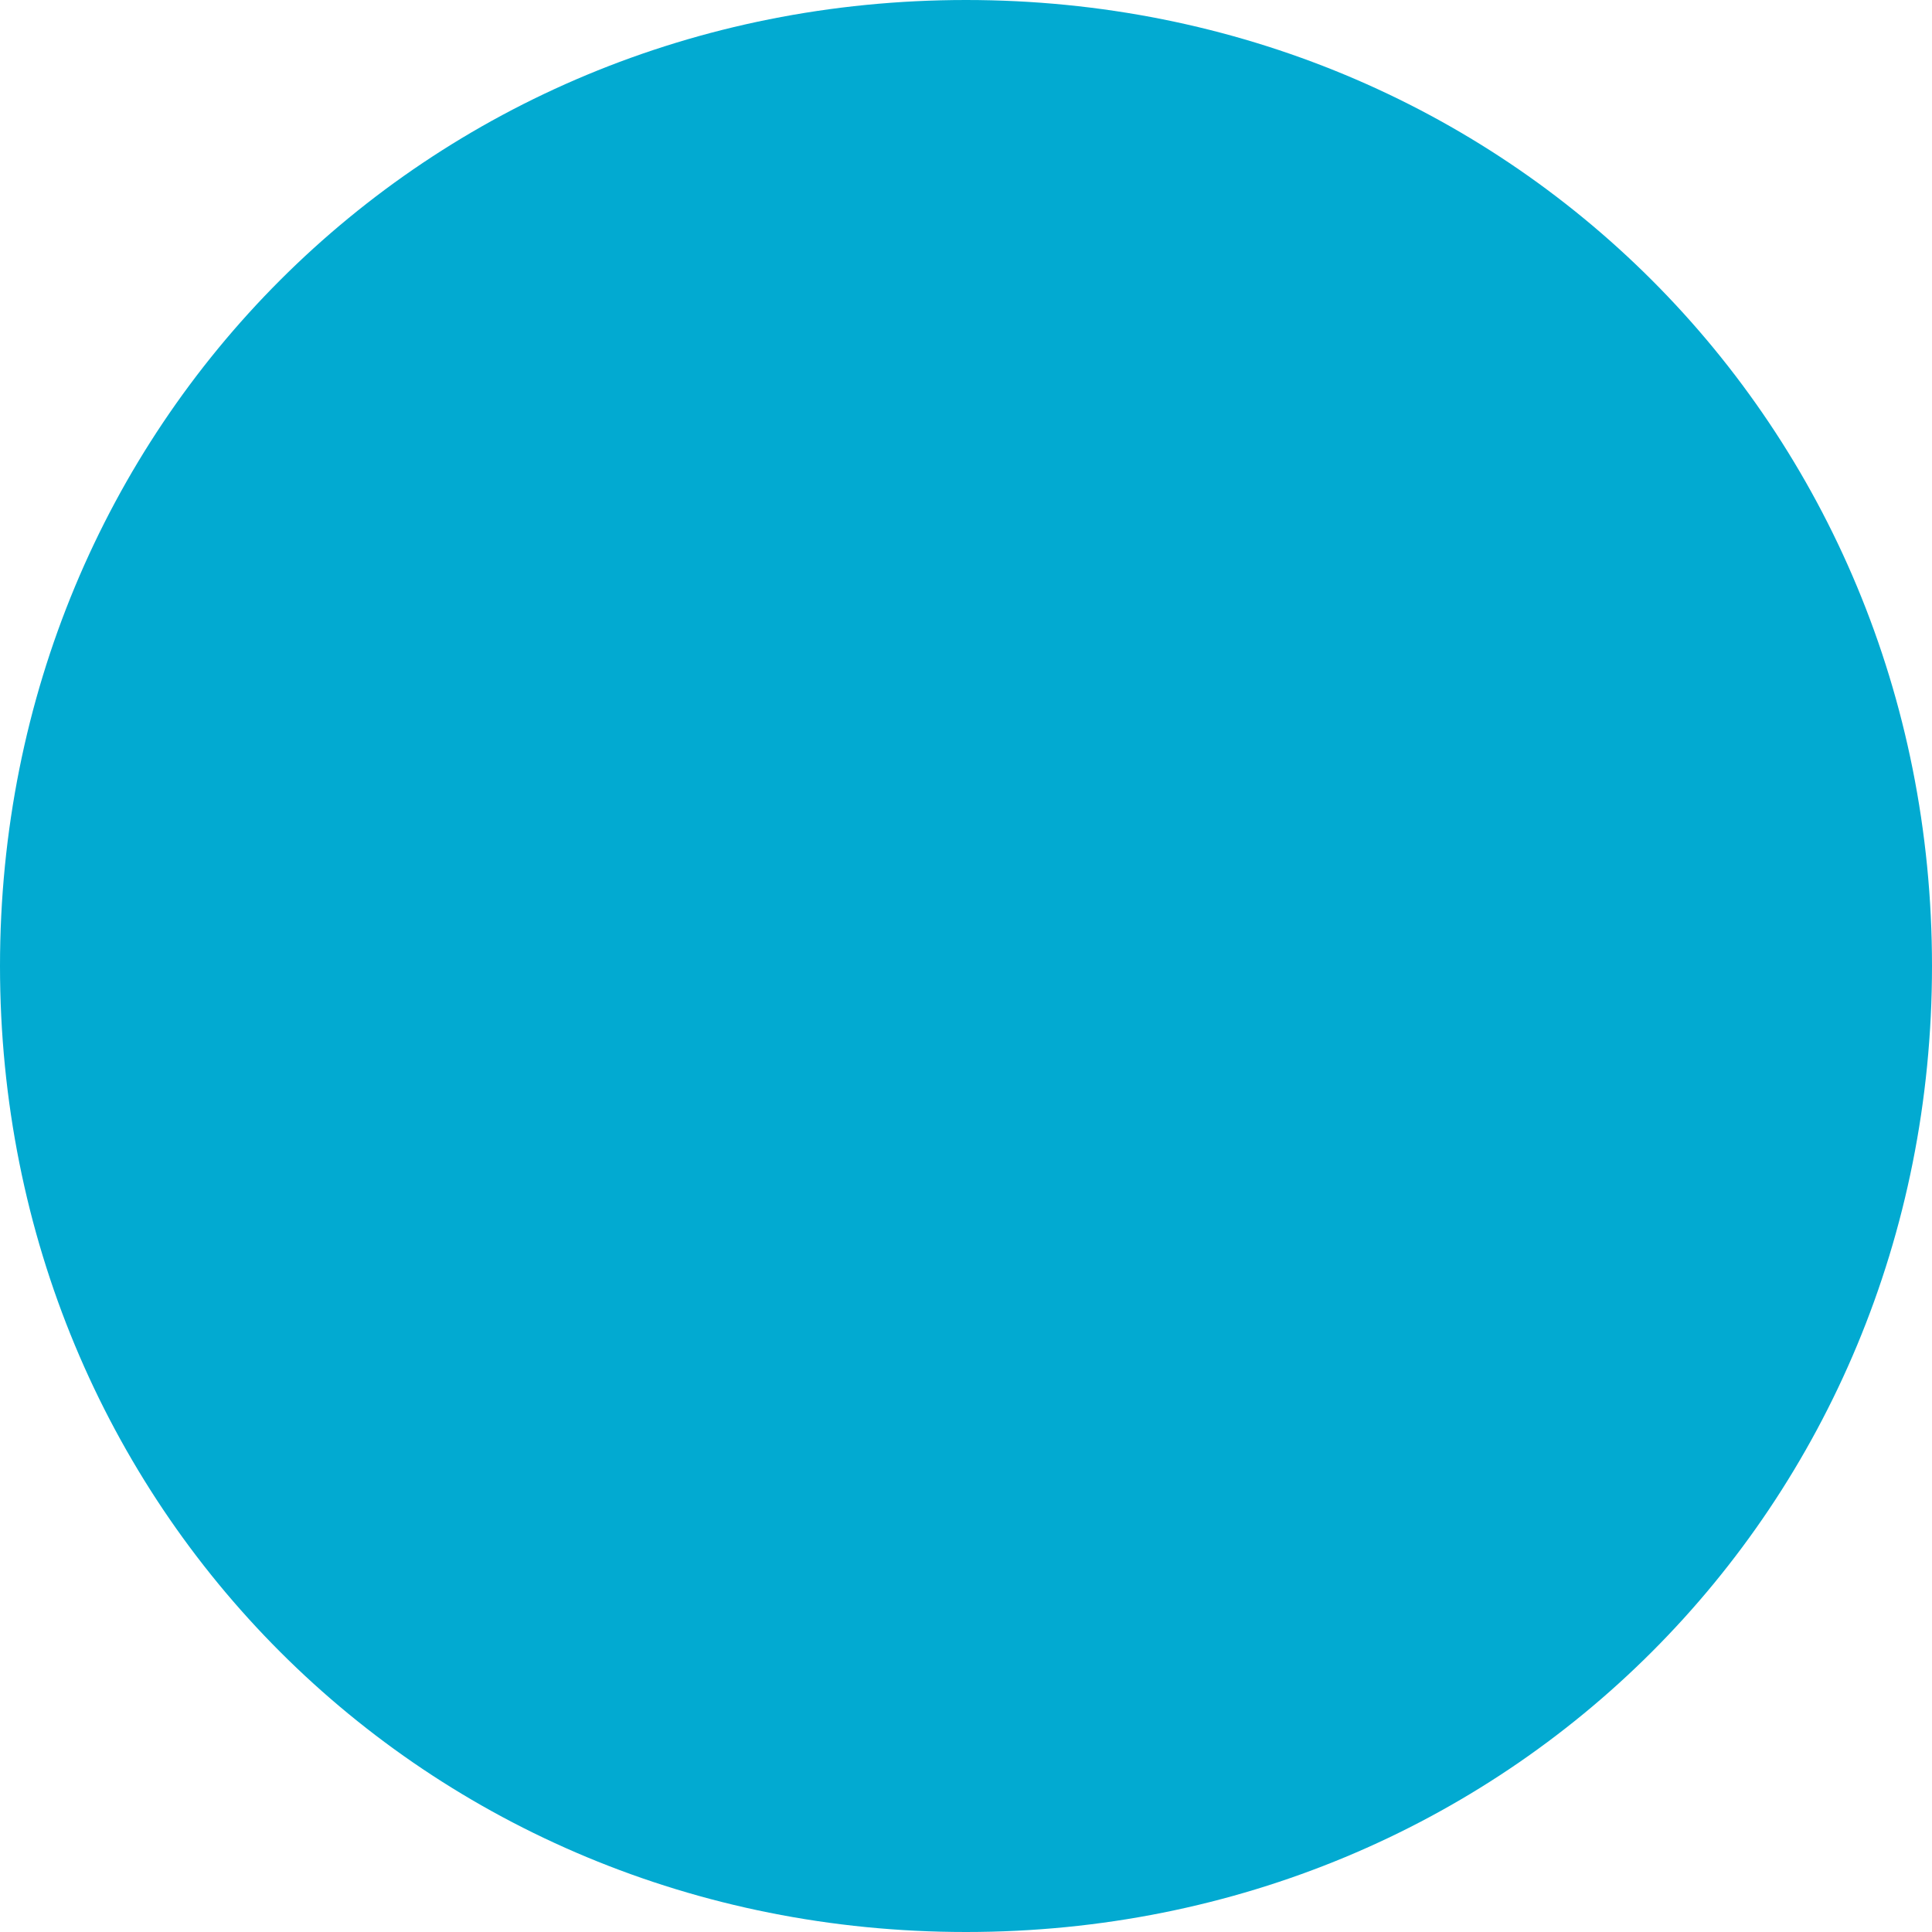
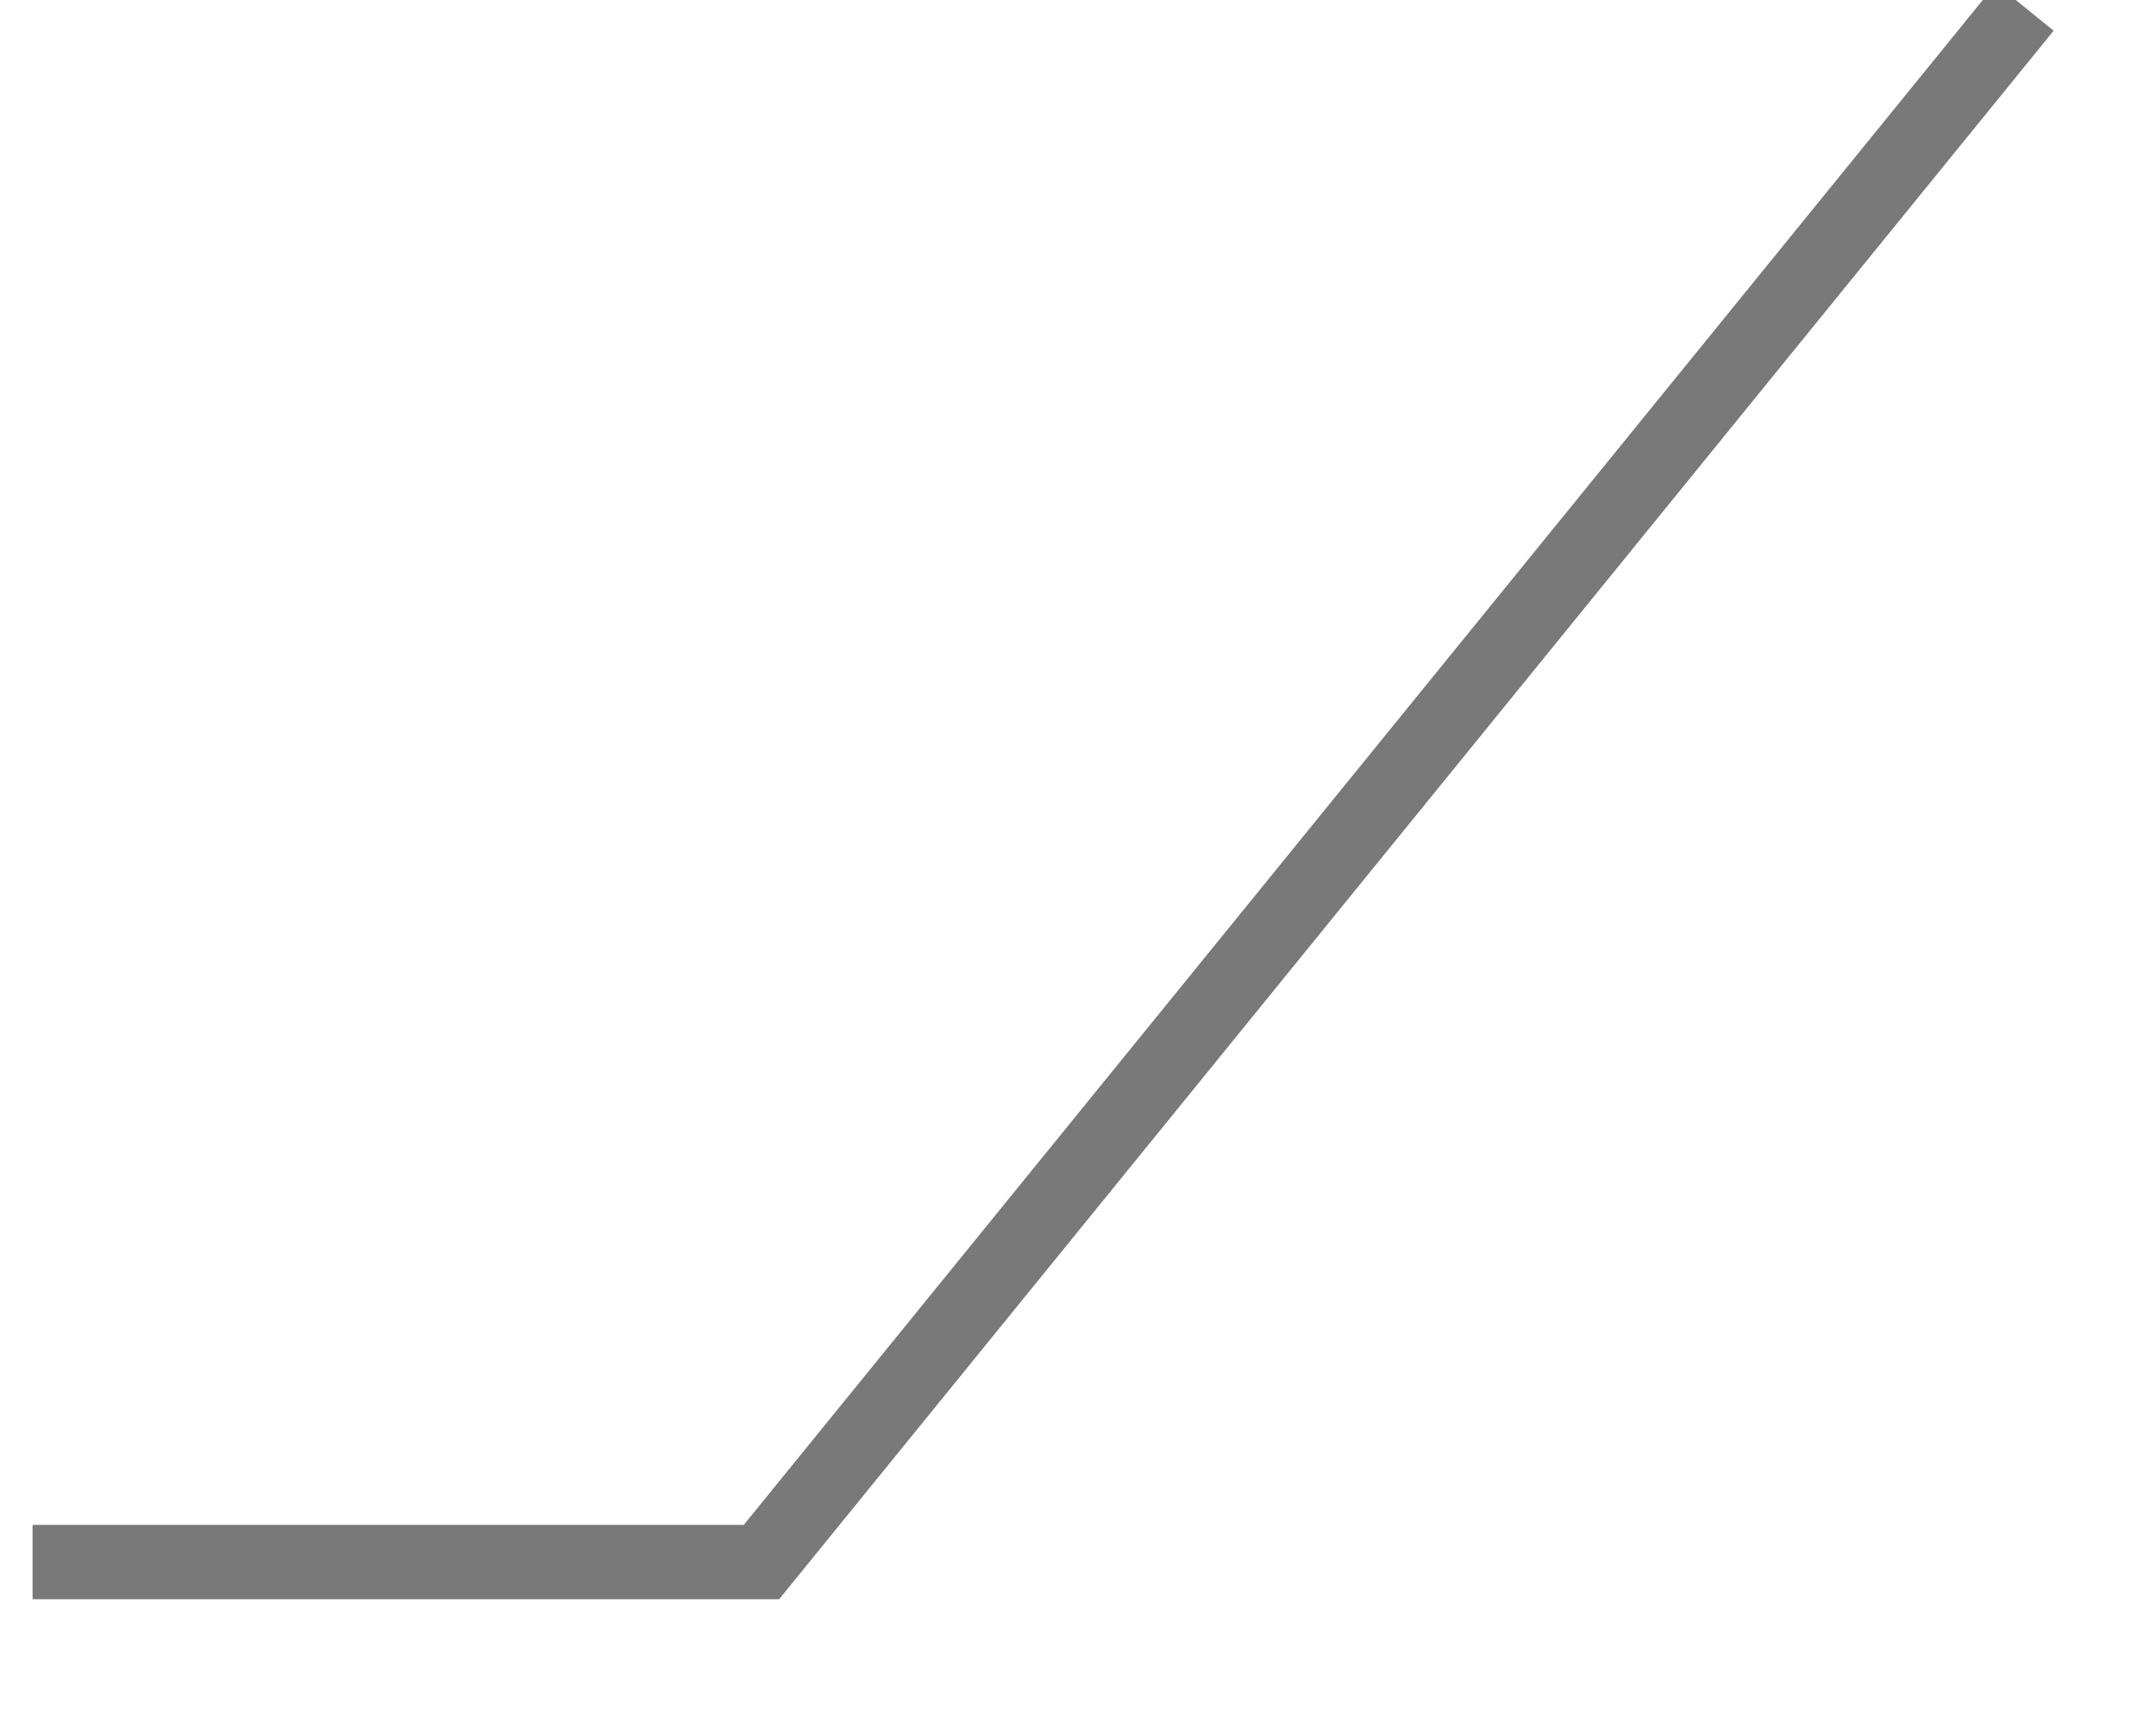
- <svg xmlns="http://www.w3.org/2000/svg" version="1.1" width="10px" height="10px">
-   <g transform="matrix(1 0 0 1 -1946 -347 )">
-     <path d="M 1951 347  C 1953.8 347  1956 349.2  1956 352  C 1956 354.8  1953.8 357  1951 357  C 1948.2 357  1946 354.8  1946 352  C 1946 349.2  1948.2 347  1951 347  Z " fill-rule="nonzero" fill="#02aad1" stroke="none" />
+ <svg xmlns="http://www.w3.org/2000/svg" version="1.1" width="29px" height="23px">
+   <g transform="matrix(1 0 0 1 -1791 -414 )">
+     <path d="M 0.438 21.013  L 10.242 21.013  L 27.235 0.098  " stroke-width="1" stroke="#797979" fill="none" transform="matrix(1 0 0 1 1791 414 )" />
  </g>
</svg>
